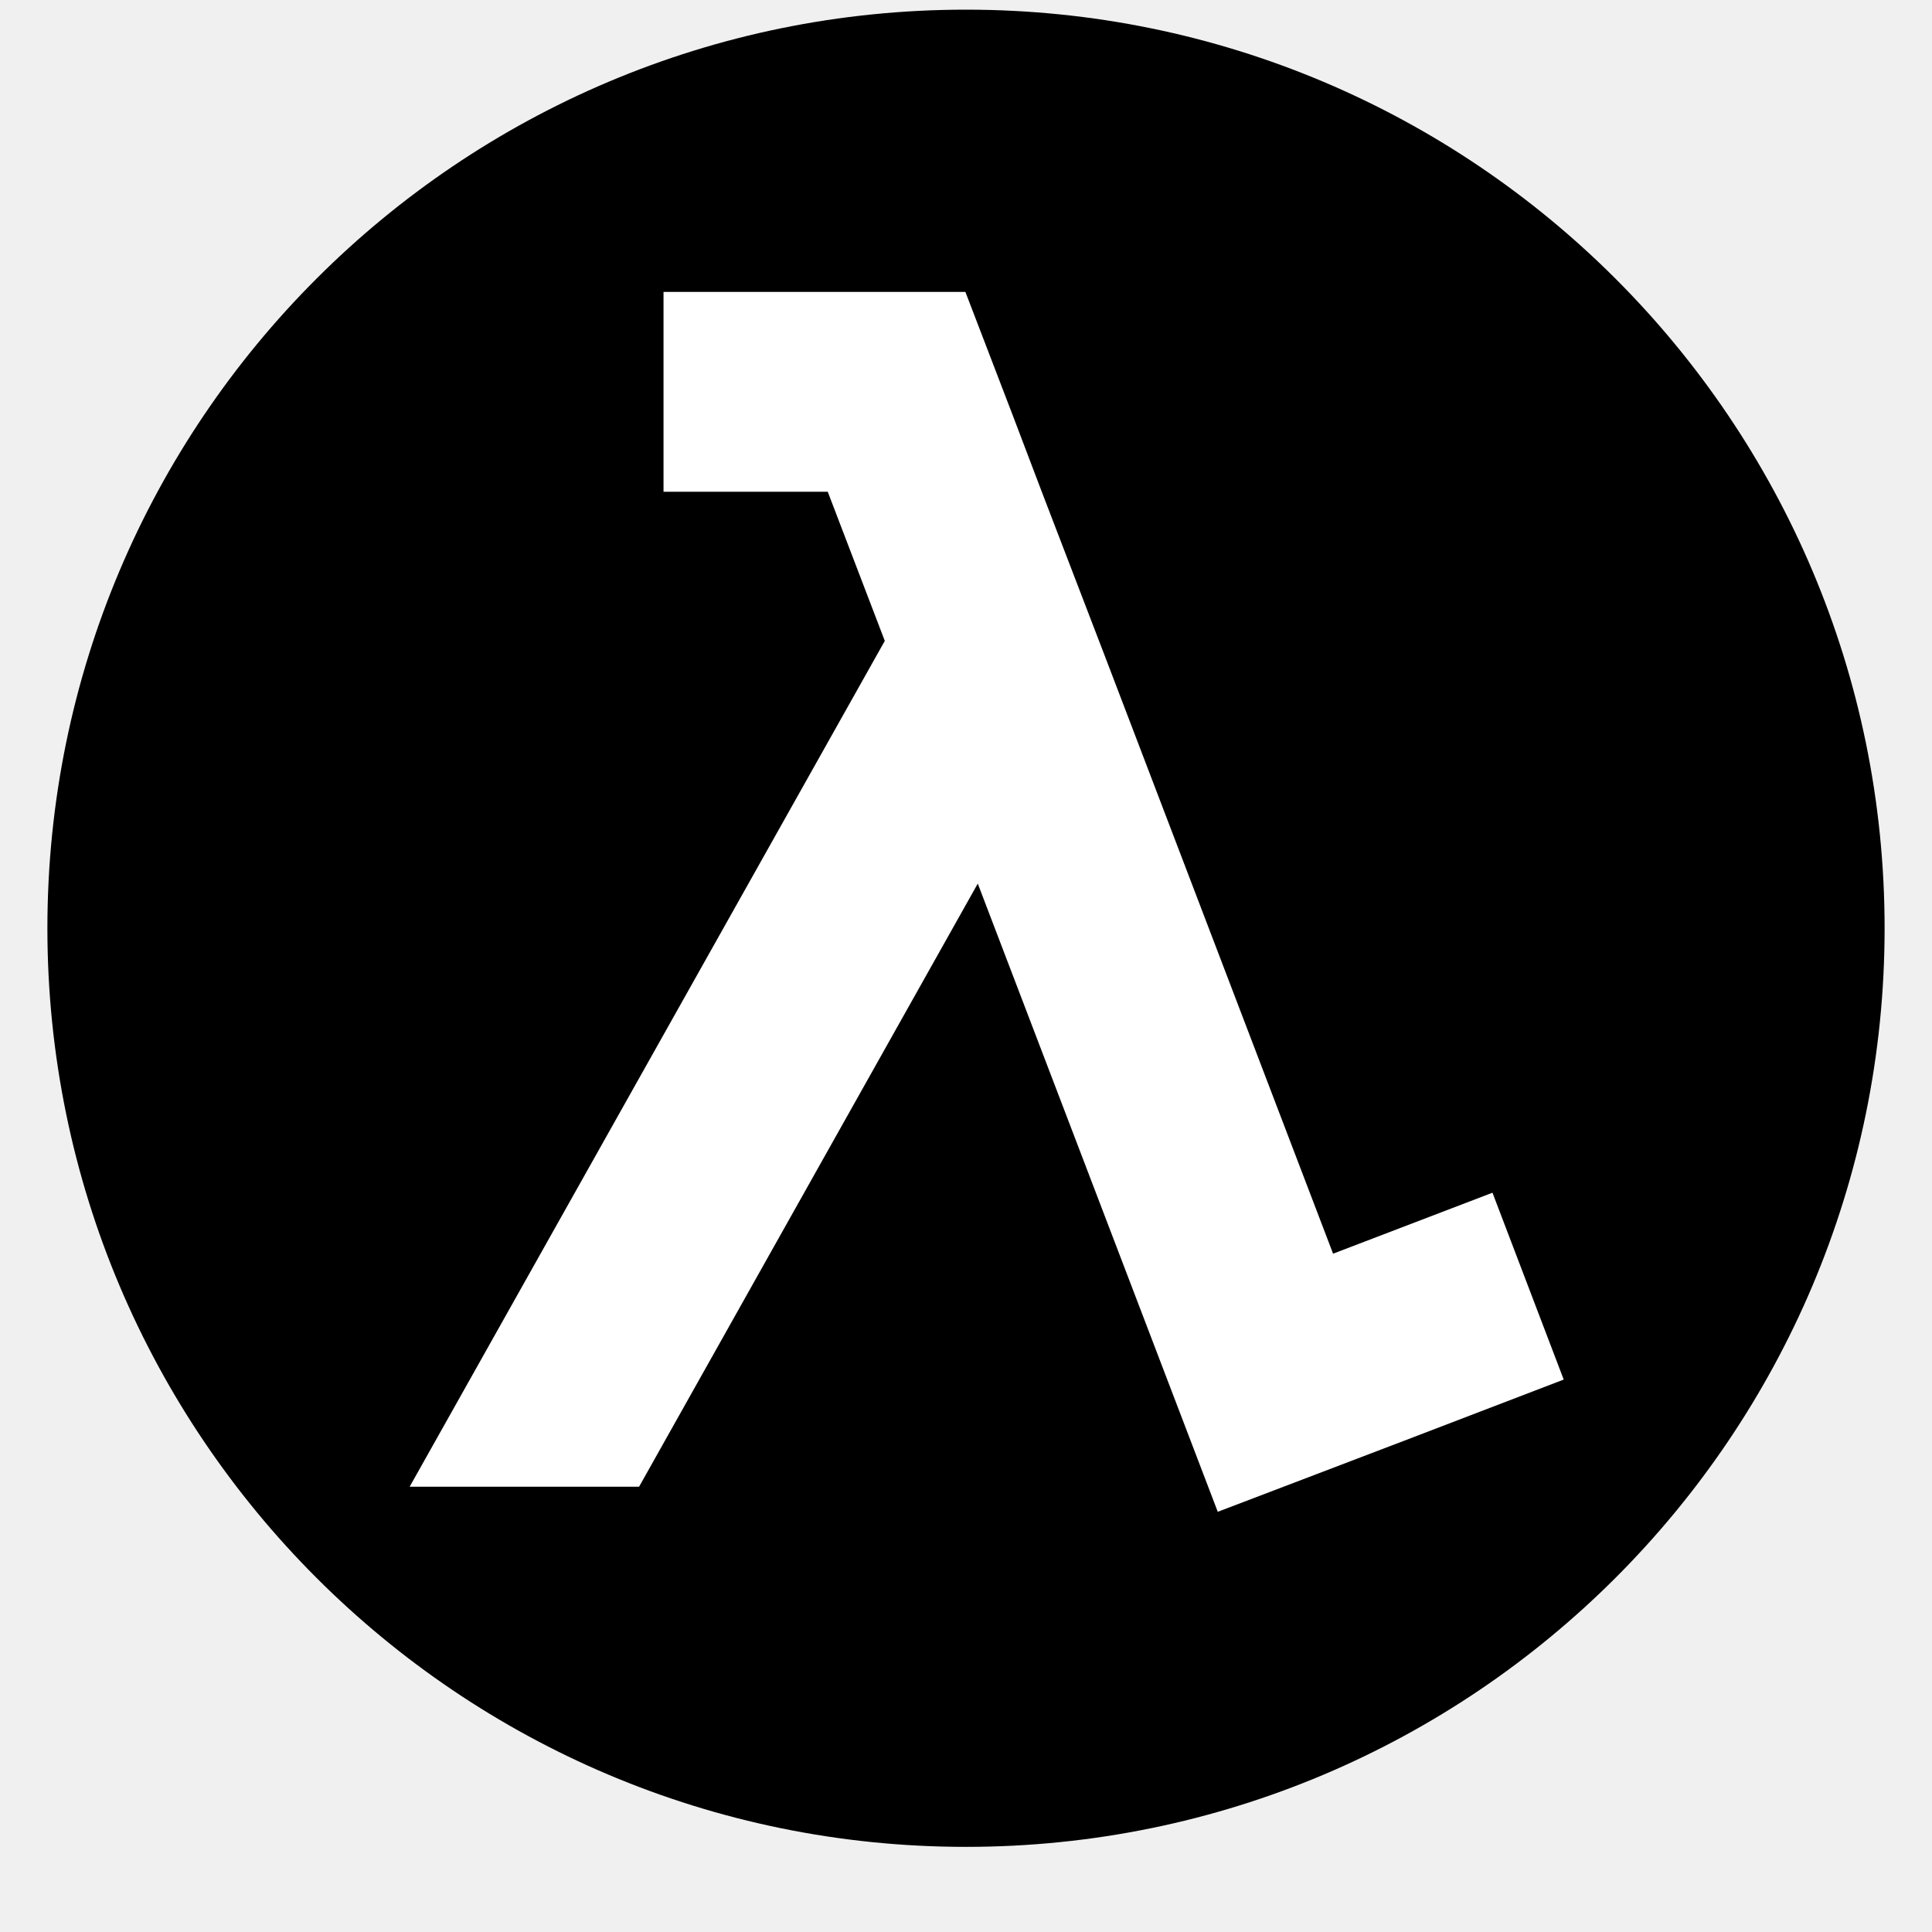
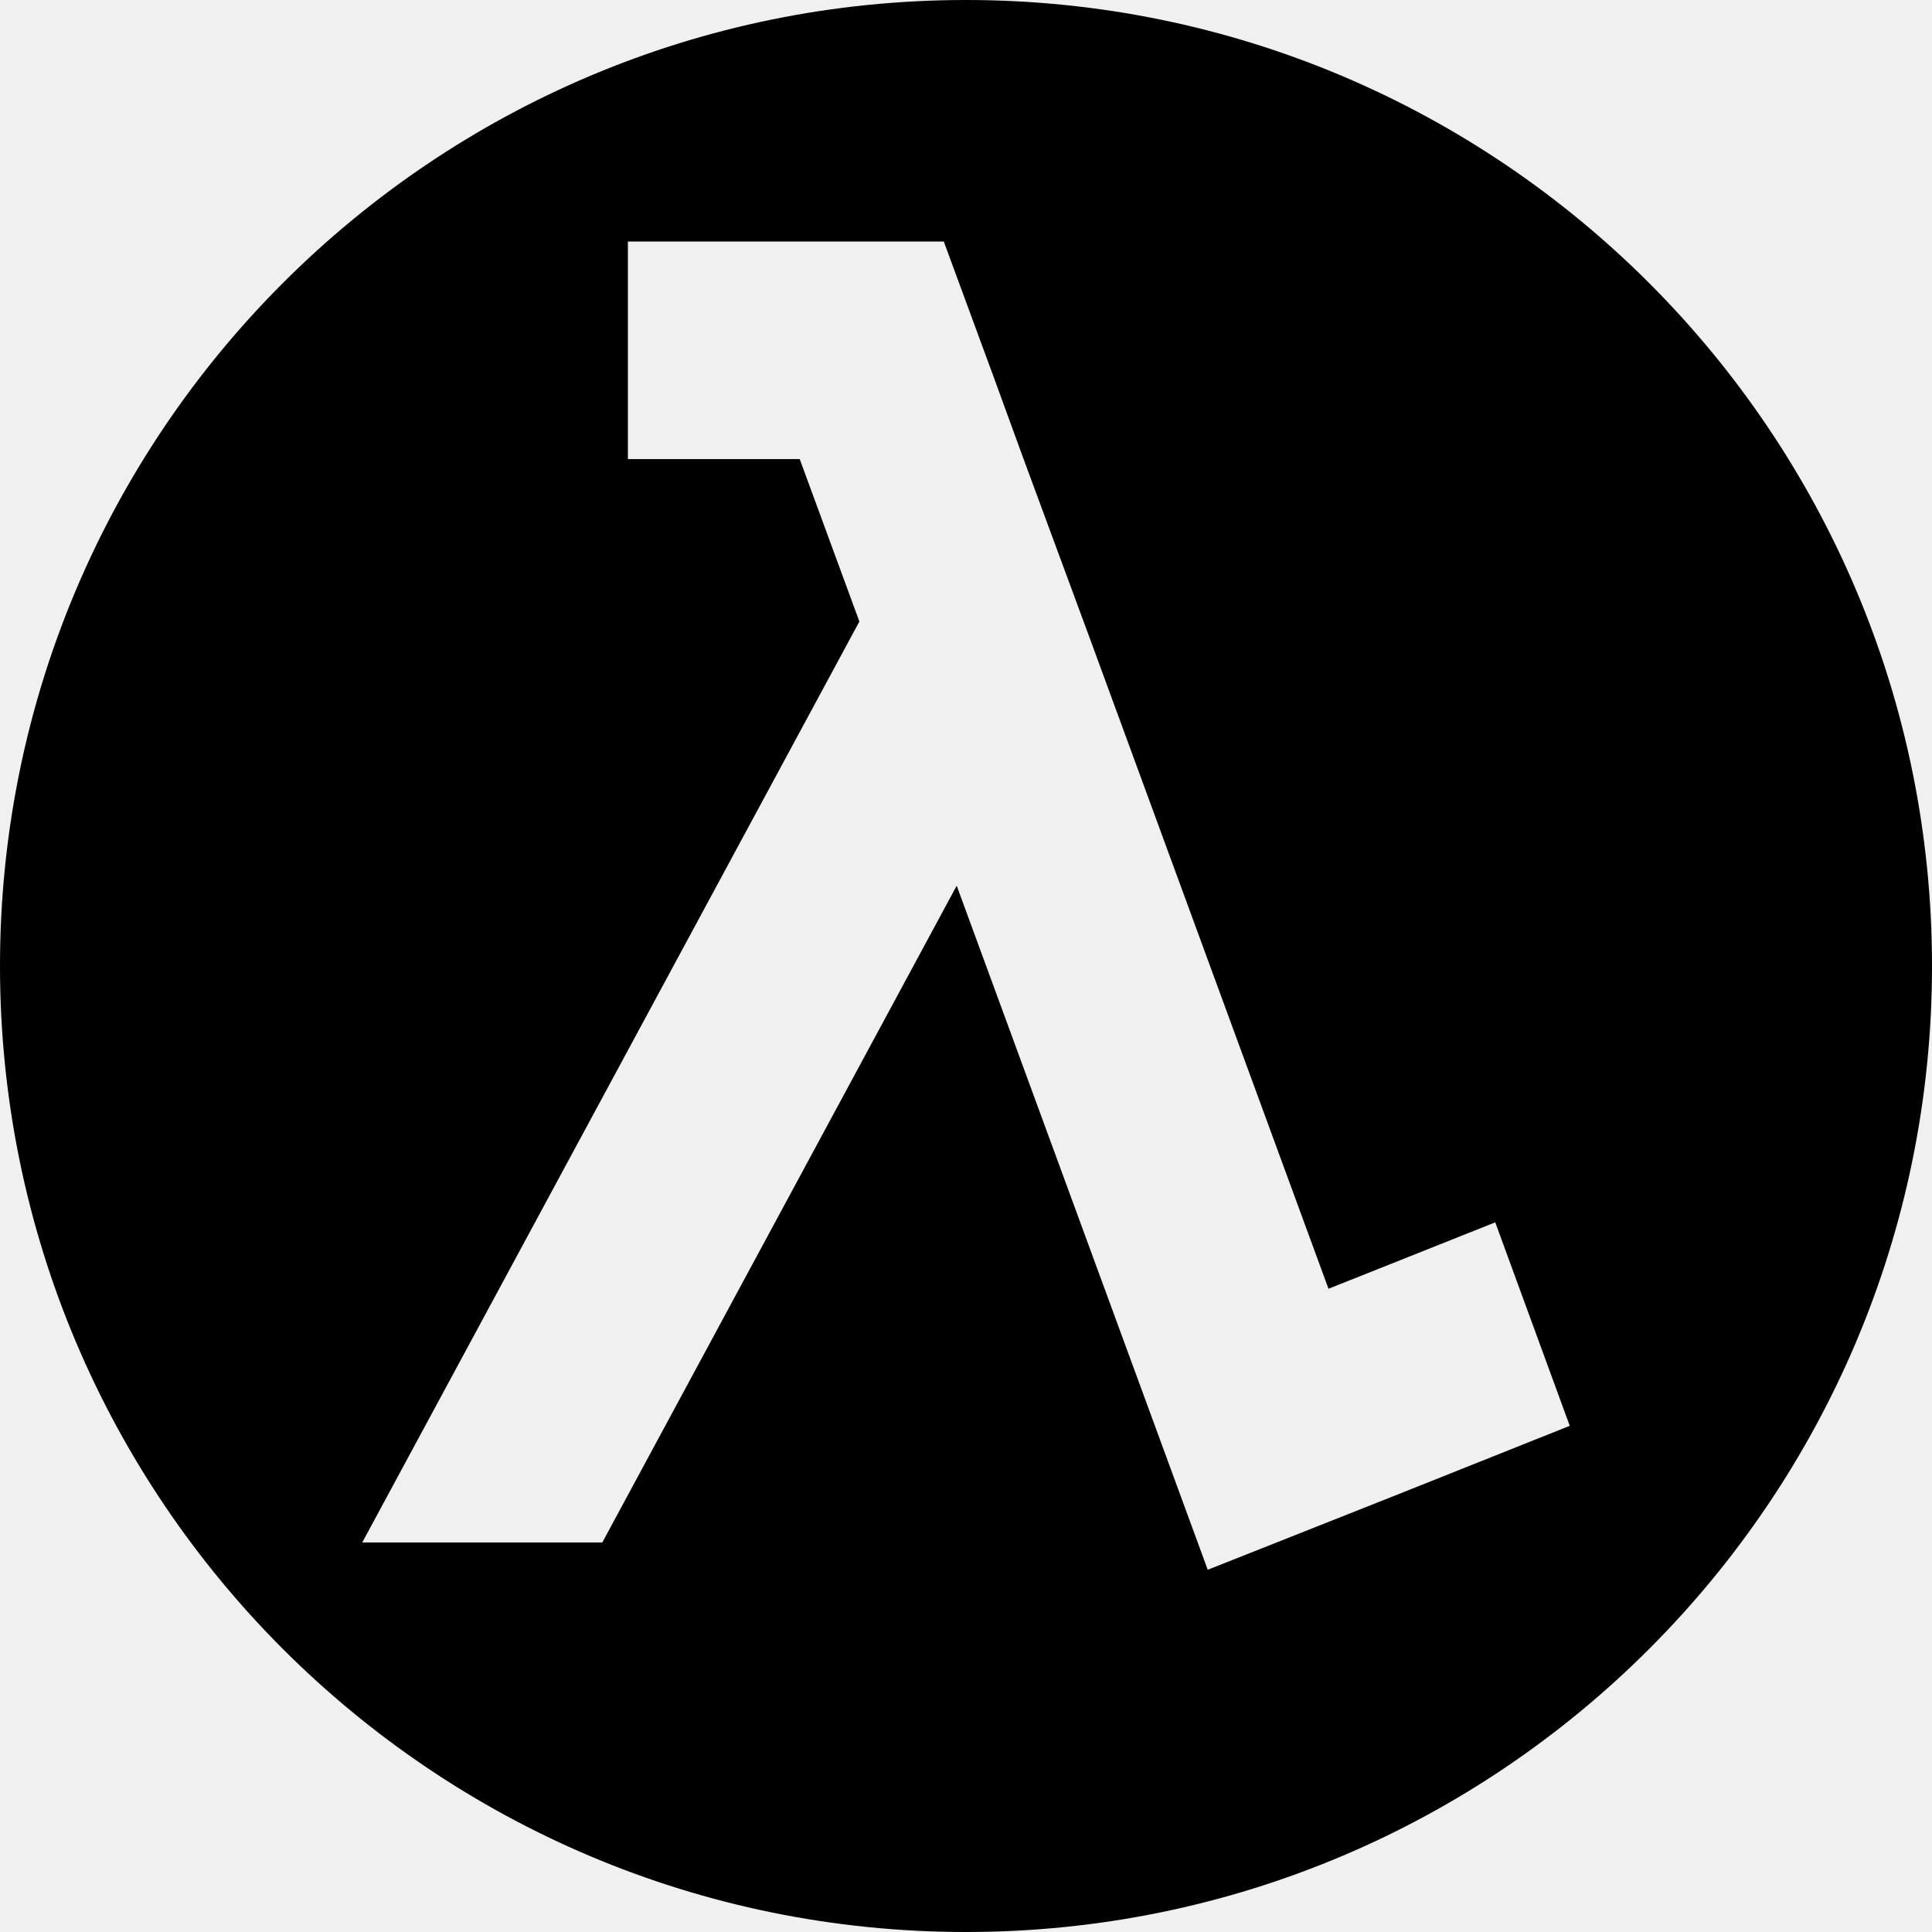
- <svg xmlns="http://www.w3.org/2000/svg" width="64px" height="64px" viewBox="0 0 64 64" version="1.1">
+ <svg xmlns="http://www.w3.org/2000/svg" width="16px" height="16px" viewBox="0 0 16 16" version="1.1">
  <g id="AWSLambdaFunction" stroke="none" stroke-width="1" fill="none" fill-rule="evenodd">
-     <g id="Compute/AWSLambda/LambdaFunction" transform="translate(1, 0)" fill-rule="nonzero">
+     <g id="Compute/AWSLambda/LambdaFunction" transform="translate(-0, 0)" fill="#000000" fill-rule="nonzero">
      <g id="Group">
-         <circle id="Oval" fill="#000000" cx="31" cy="30.75" r="30.43" />
-         <polygon id="Shape" fill="#FFFFFF" points="50.8 45.7 48.44 39.51 43.16 41.53 35.61 21.76 33.51 16.29 32.53 13.71 30.98 9.67 23.89 9.67 20.98 9.67 20.98 16.29 26.42 16.29 28.31 21.23 12.57 49.25 20.17 49.25 31.39 29.27 39.34 50.08 41.23 49.36 45.53 47.72 45.53 47.72" />
+         <path d="M8,4.29641352e-14 C12.418,4.29641352e-14 16,3.582 16,8 C16,12.418 12.418,16 8,16 C3.582,16 -1.86800588e-15,12.418 -1.86800588e-15,8 C-1.86800588e-15,3.582 3.582,4.29641352e-14 8,4.29641352e-14 Z M7.816,2 L5.2,2 L5.2,3.802 L6.623,3.802 L7.117,5.147 L3,12.774 L4.988,12.774 L7.923,7.335 L10.002,13 L10.497,12.804 L11.622,12.358 L13,11.808 L12.383,10.123 L11.002,10.673 L9.027,5.291 L8.477,3.802 L8.221,3.1 L7.816,2 Z" id="Combined-Shape" />
      </g>
    </g>
  </g>
</svg>
